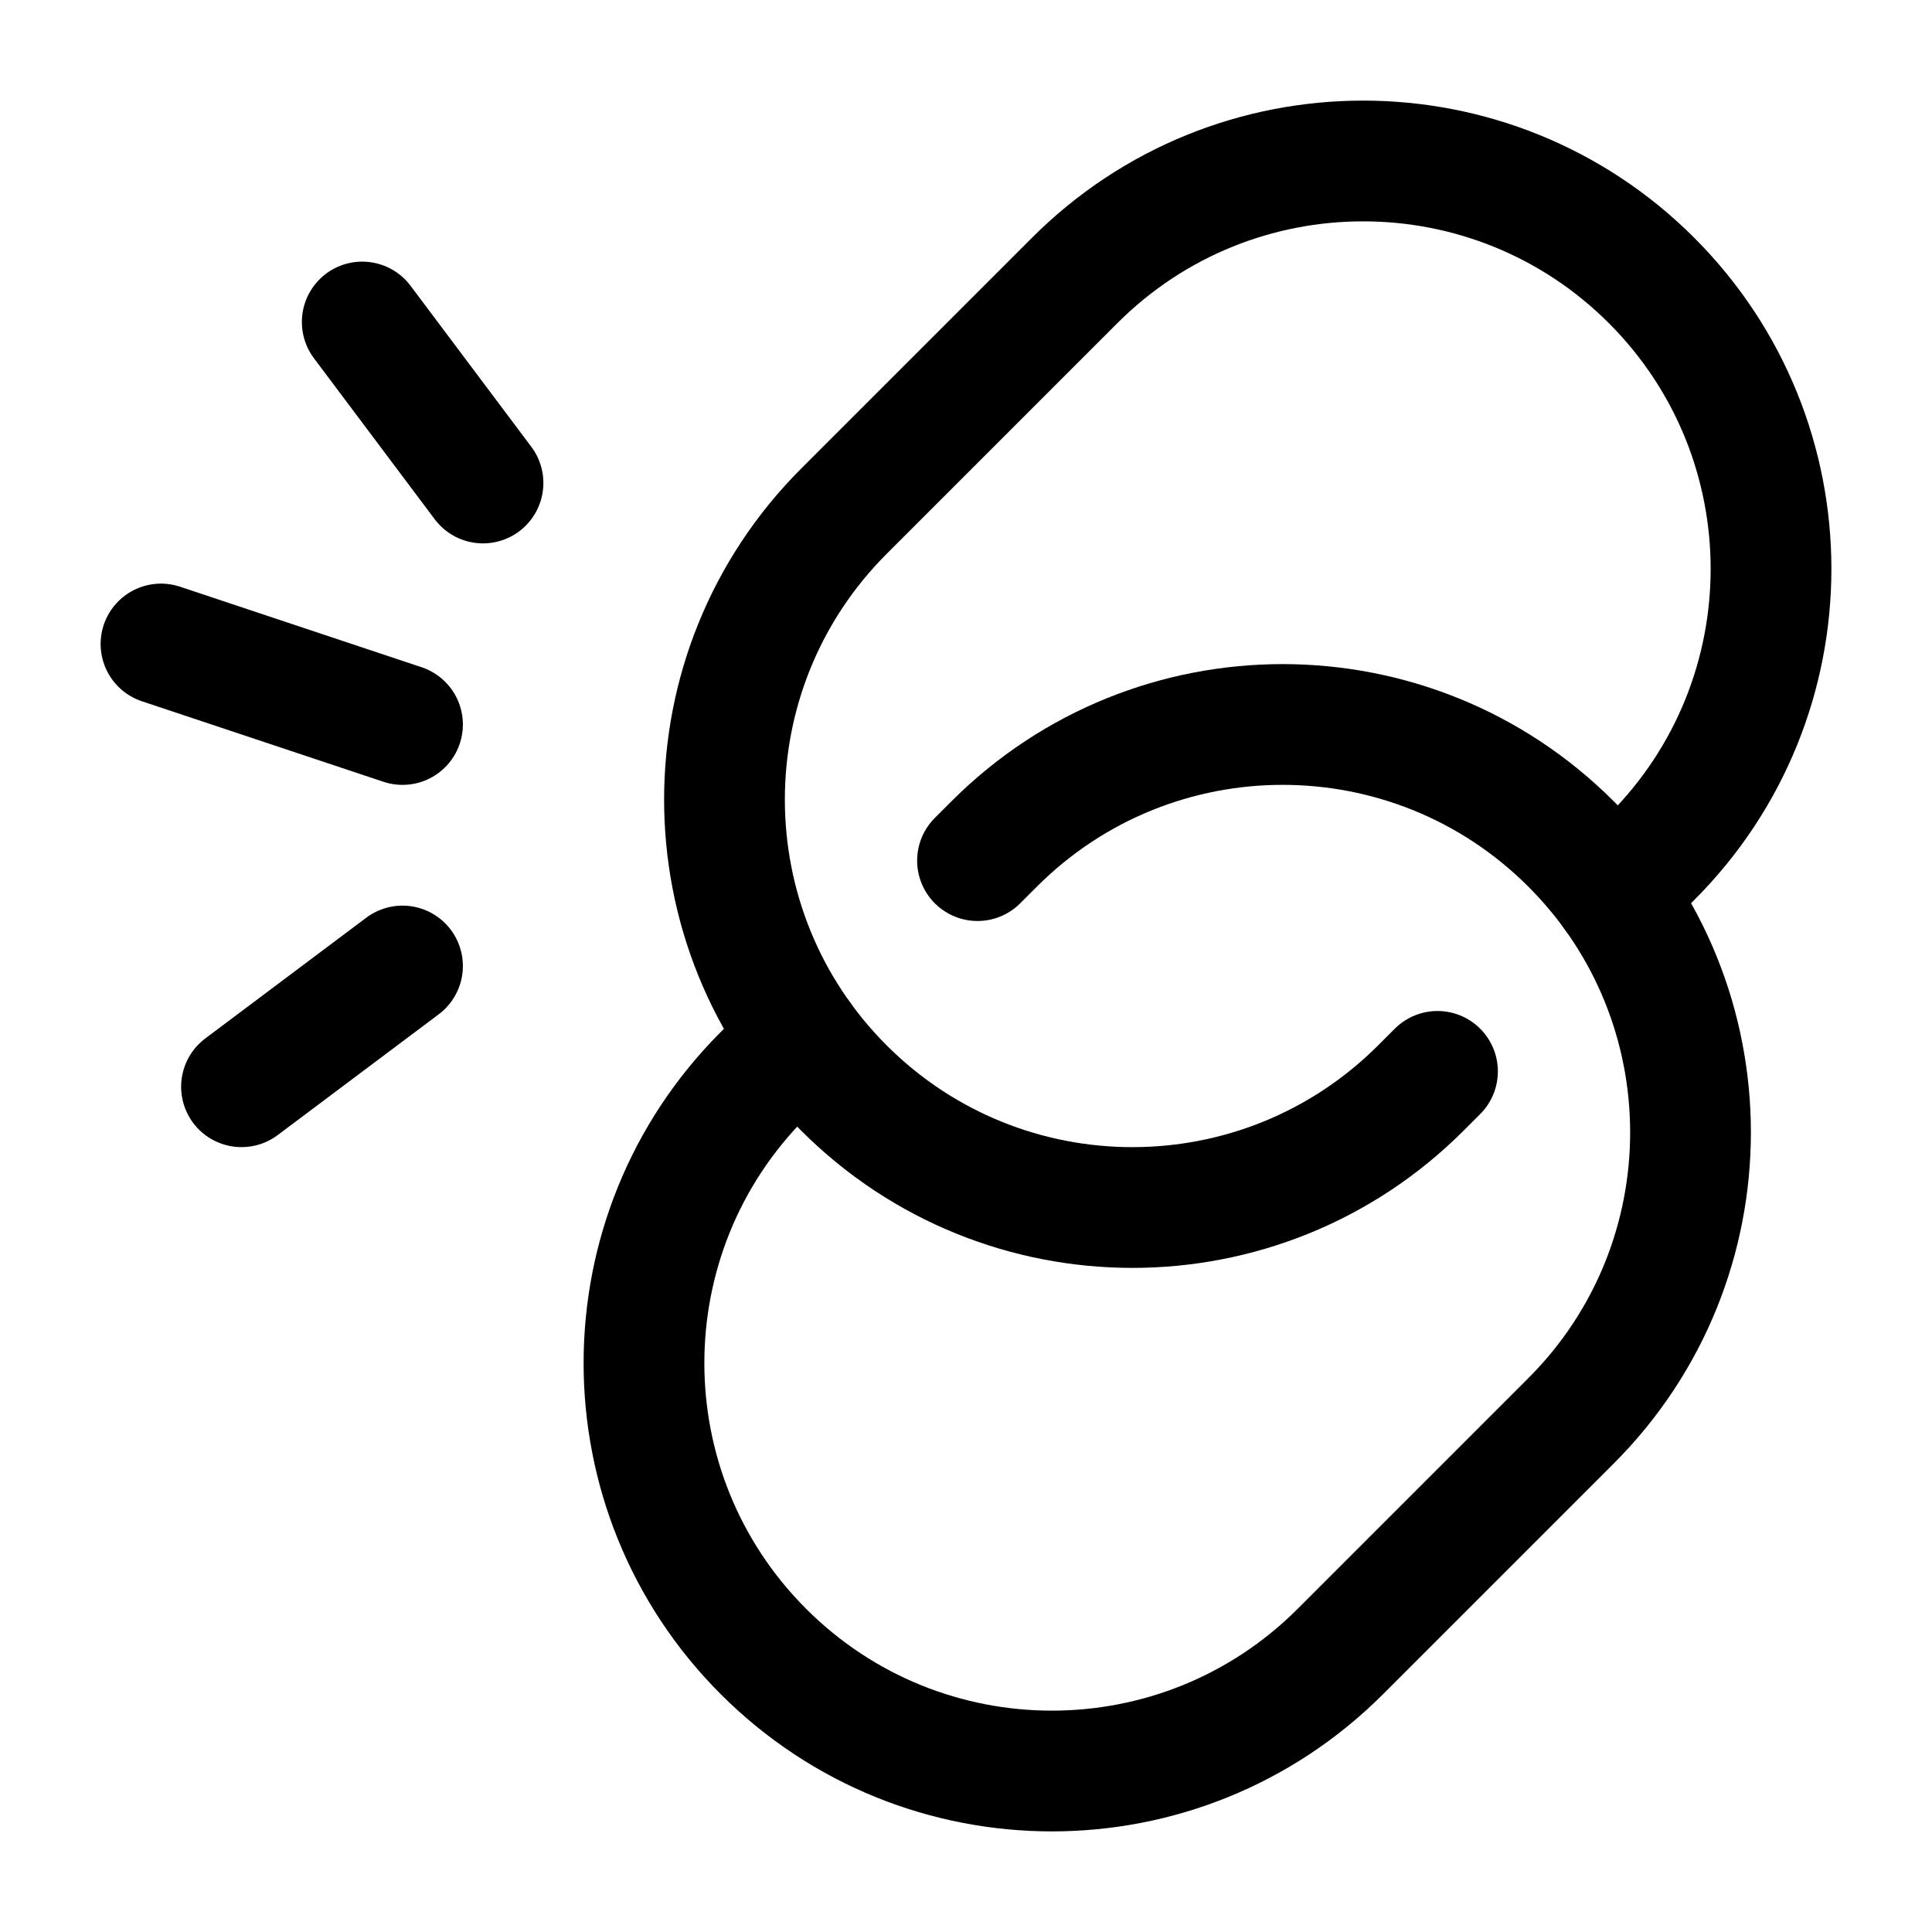
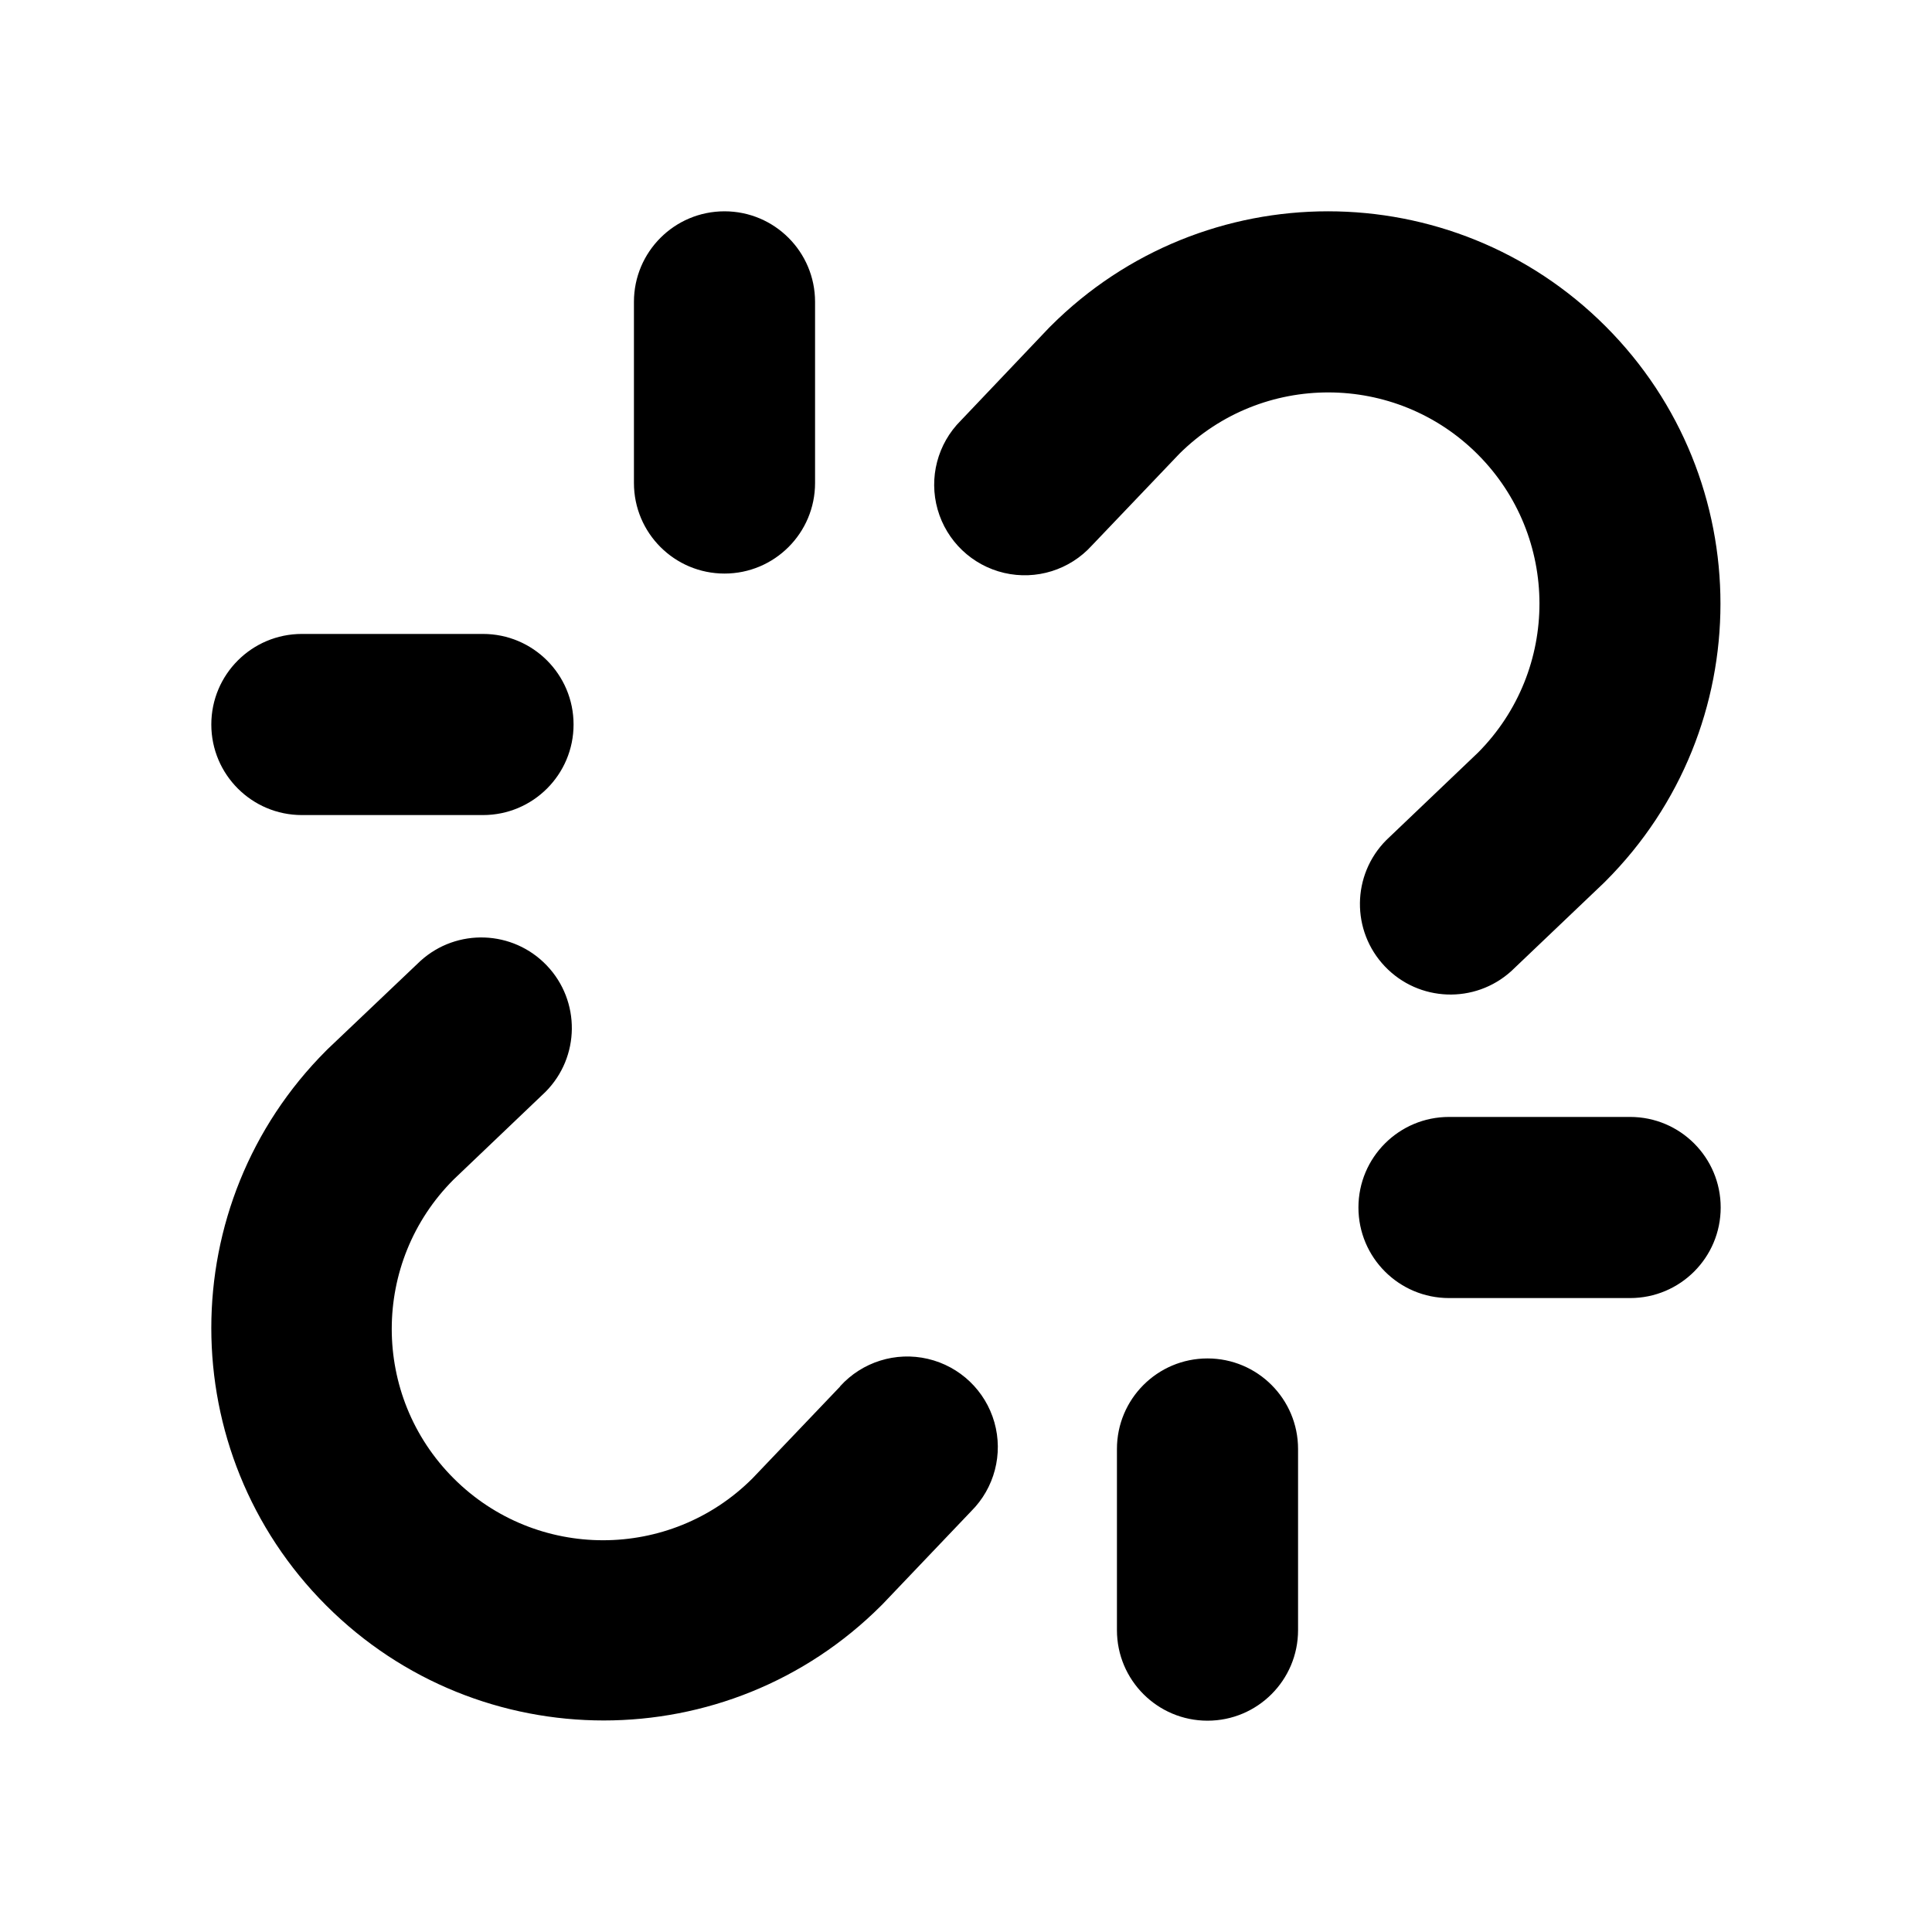
- <svg xmlns="http://www.w3.org/2000/svg" width="24" height="24" viewBox="0 0 24 24" fill="none">
-   <path d="M12.143 10.691L12.35 10.484C14.329 8.505 17.537 8.505 19.516 10.484C21.495 12.463 21.495 15.671 19.516 17.65L16.65 20.516C14.671 22.495 11.463 22.495 9.484 20.516C7.505 18.537 7.505 15.329 9.484 13.35L9.948 12.886" stroke="currentColor" stroke-linecap="round" stroke-width="1.5" />
-   <path d="M20.052 11.114L20.516 10.65C22.495 8.671 22.495 5.463 20.516 3.484C18.537 1.505 15.329 1.505 13.35 3.484L10.484 6.35C8.505 8.329 8.505 11.537 10.484 13.516C12.463 15.495 15.671 15.495 17.65 13.516L17.857 13.309" stroke="currentColor" stroke-linecap="round" stroke-width="1.5" />
-   <path d="M4.5 4L6 6M2 8L5 9M3 13.5L5 12" stroke="currentColor" stroke-linecap="round" stroke-linejoin="round" stroke-width="1.5" />
+ <svg xmlns="http://www.w3.org/2000/svg" viewBox="0 0 256 256" fill="currentColor">
+   <path d="M195.8,60.2a28,28,0,0,0-39.51-.09L144.68,72.28a12,12,0,1,1-17.36-16.56L139,43.43l.2-.2a52,52,0,0,1,73.54,73.54l-.2.2-12.29,11.71a12,12,0,0,1-16.56-17.36l12.17-11.61A28,28,0,0,0,195.8,60.2ZM111.32,183.72,99.71,195.89a28,28,0,0,1-39.6-39.6l12.17-11.61a12,12,0,0,0-16.56-17.36L43.43,139l-.2.2a52,52,0,0,0,73.54,73.54l.2-.2,11.71-12.29a12,12,0,1,0-17.36-16.56ZM216,148H192a12,12,0,0,0,0,24h24a12,12,0,0,0,0-24ZM40,108H64a12,12,0,0,0,0-24H40a12,12,0,0,0,0,24Zm120,72a12,12,0,0,0-12,12v24a12,12,0,0,0,24,0V192A12,12,0,0,0,160,180ZM96,76a12,12,0,0,0,12-12V40a12,12,0,0,0-24,0V64A12,12,0,0,0,96,76Z" />
</svg>
